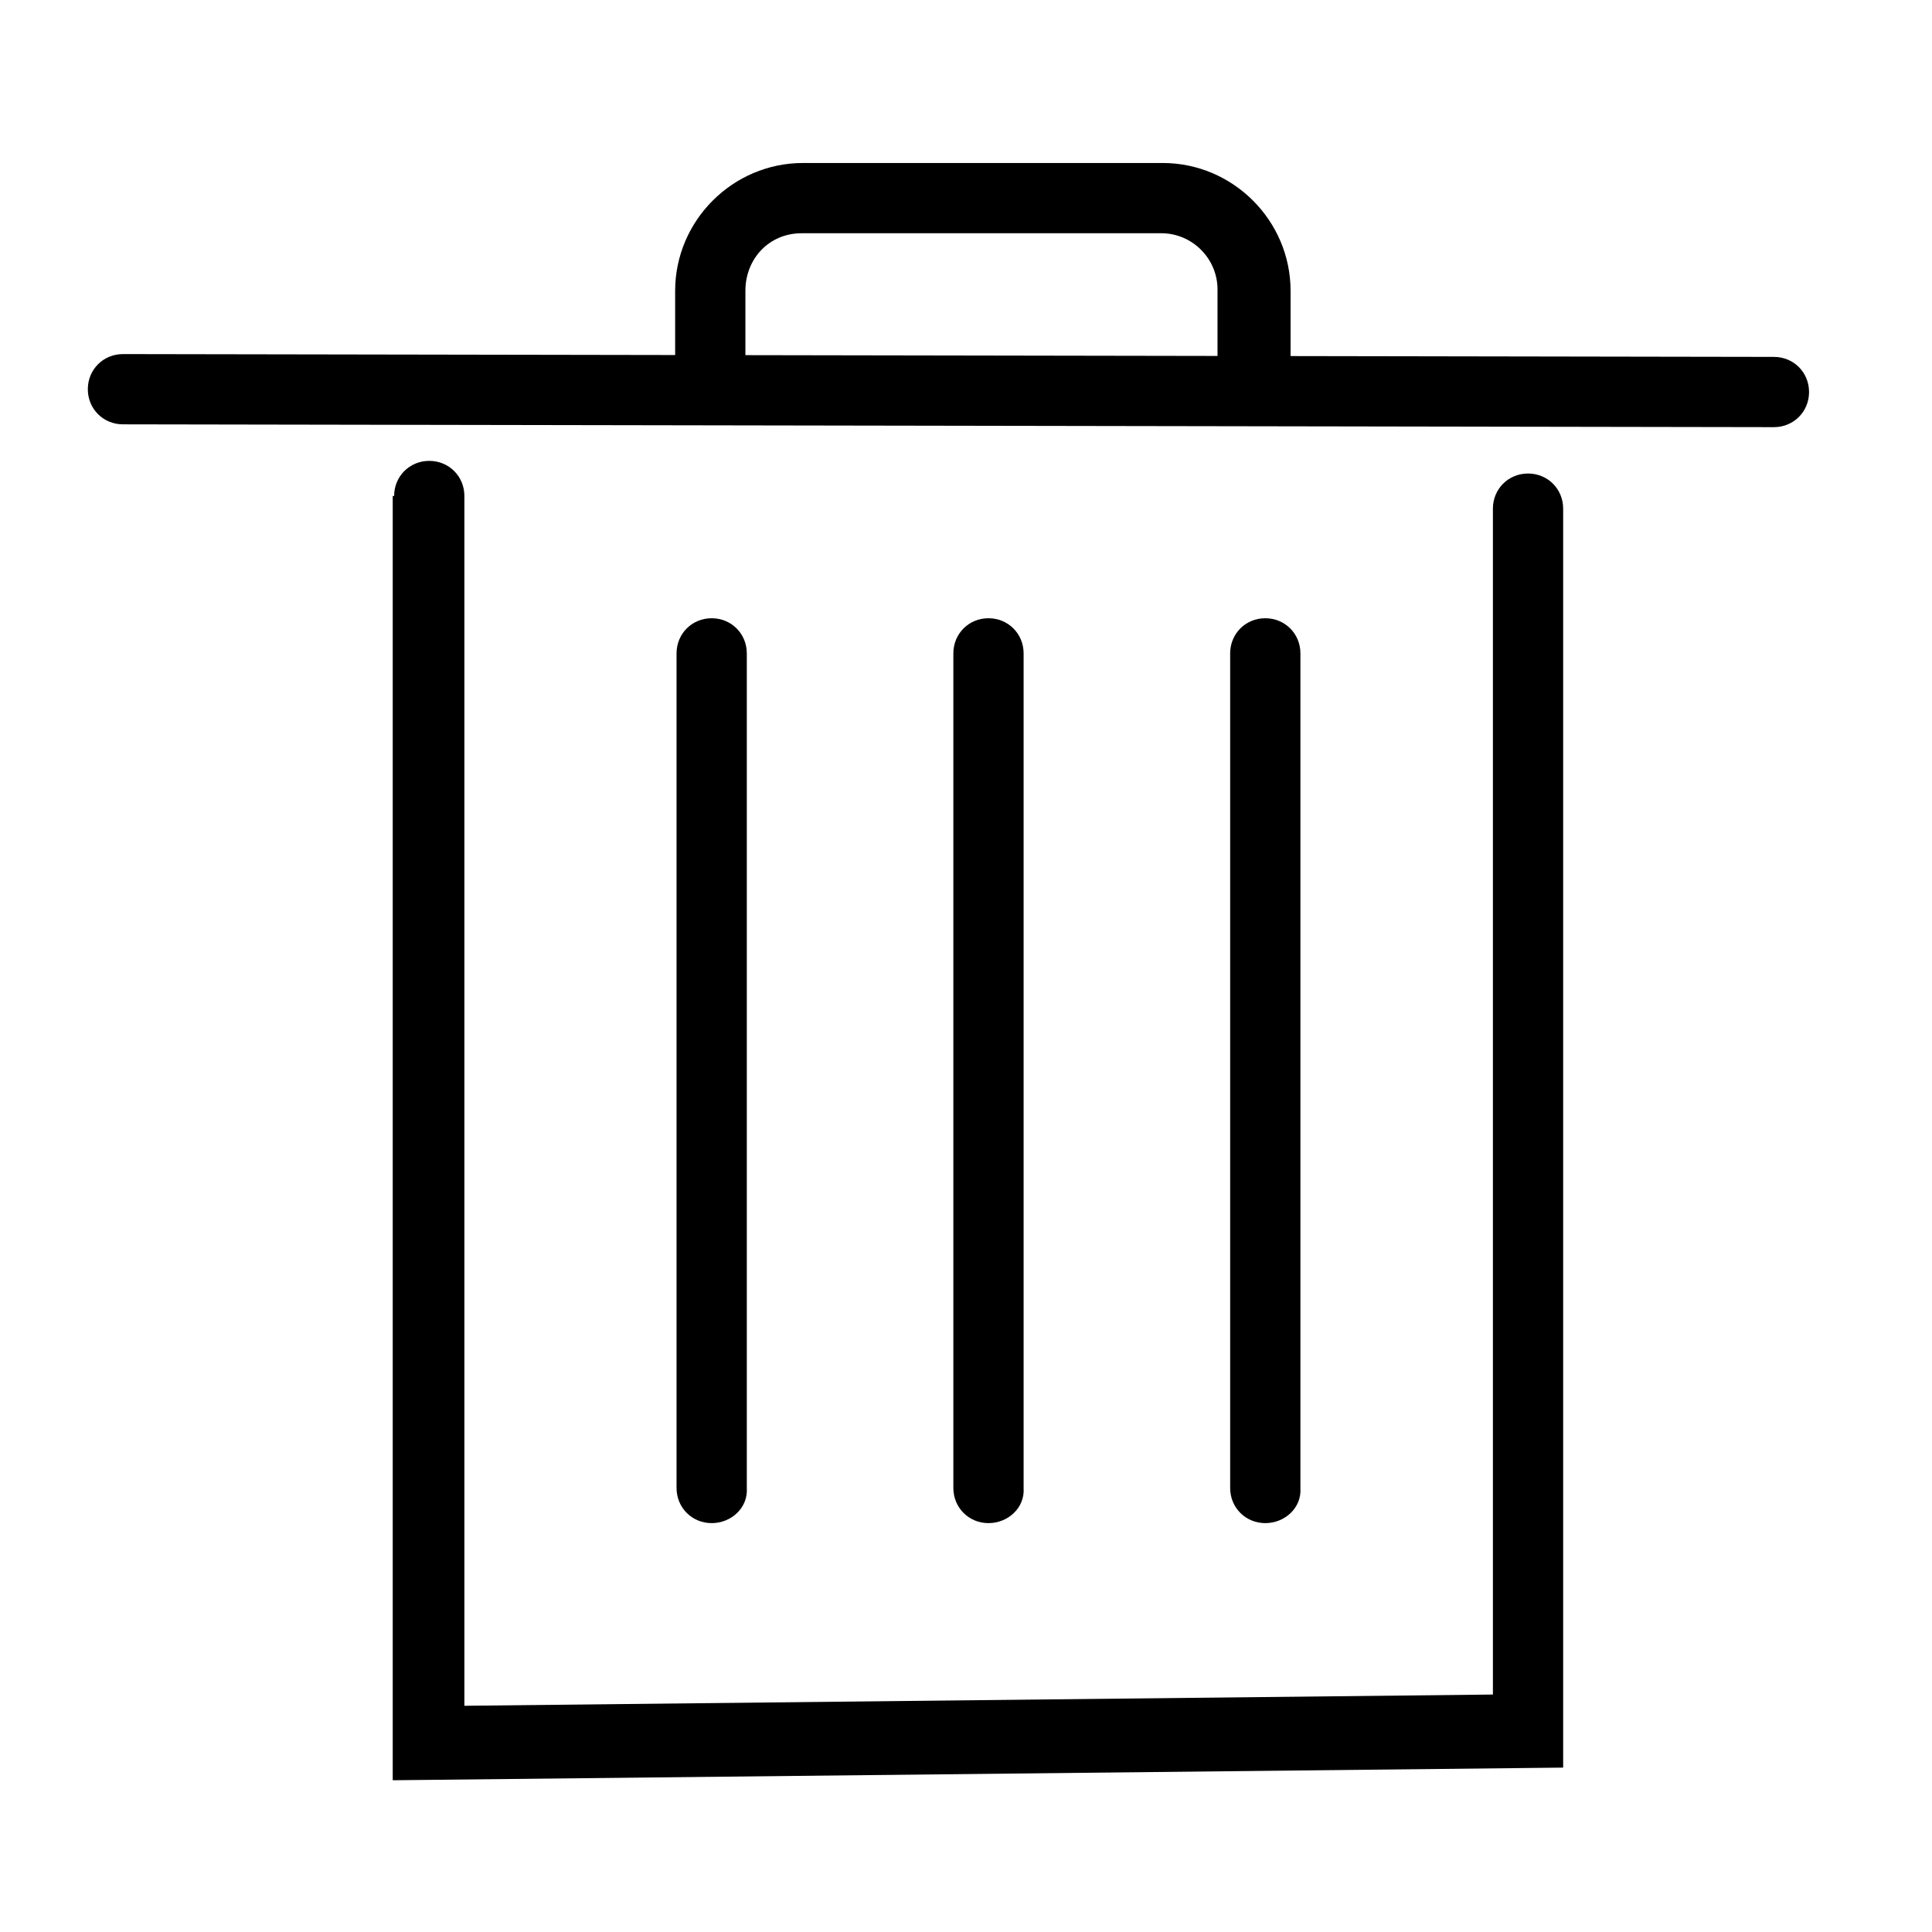
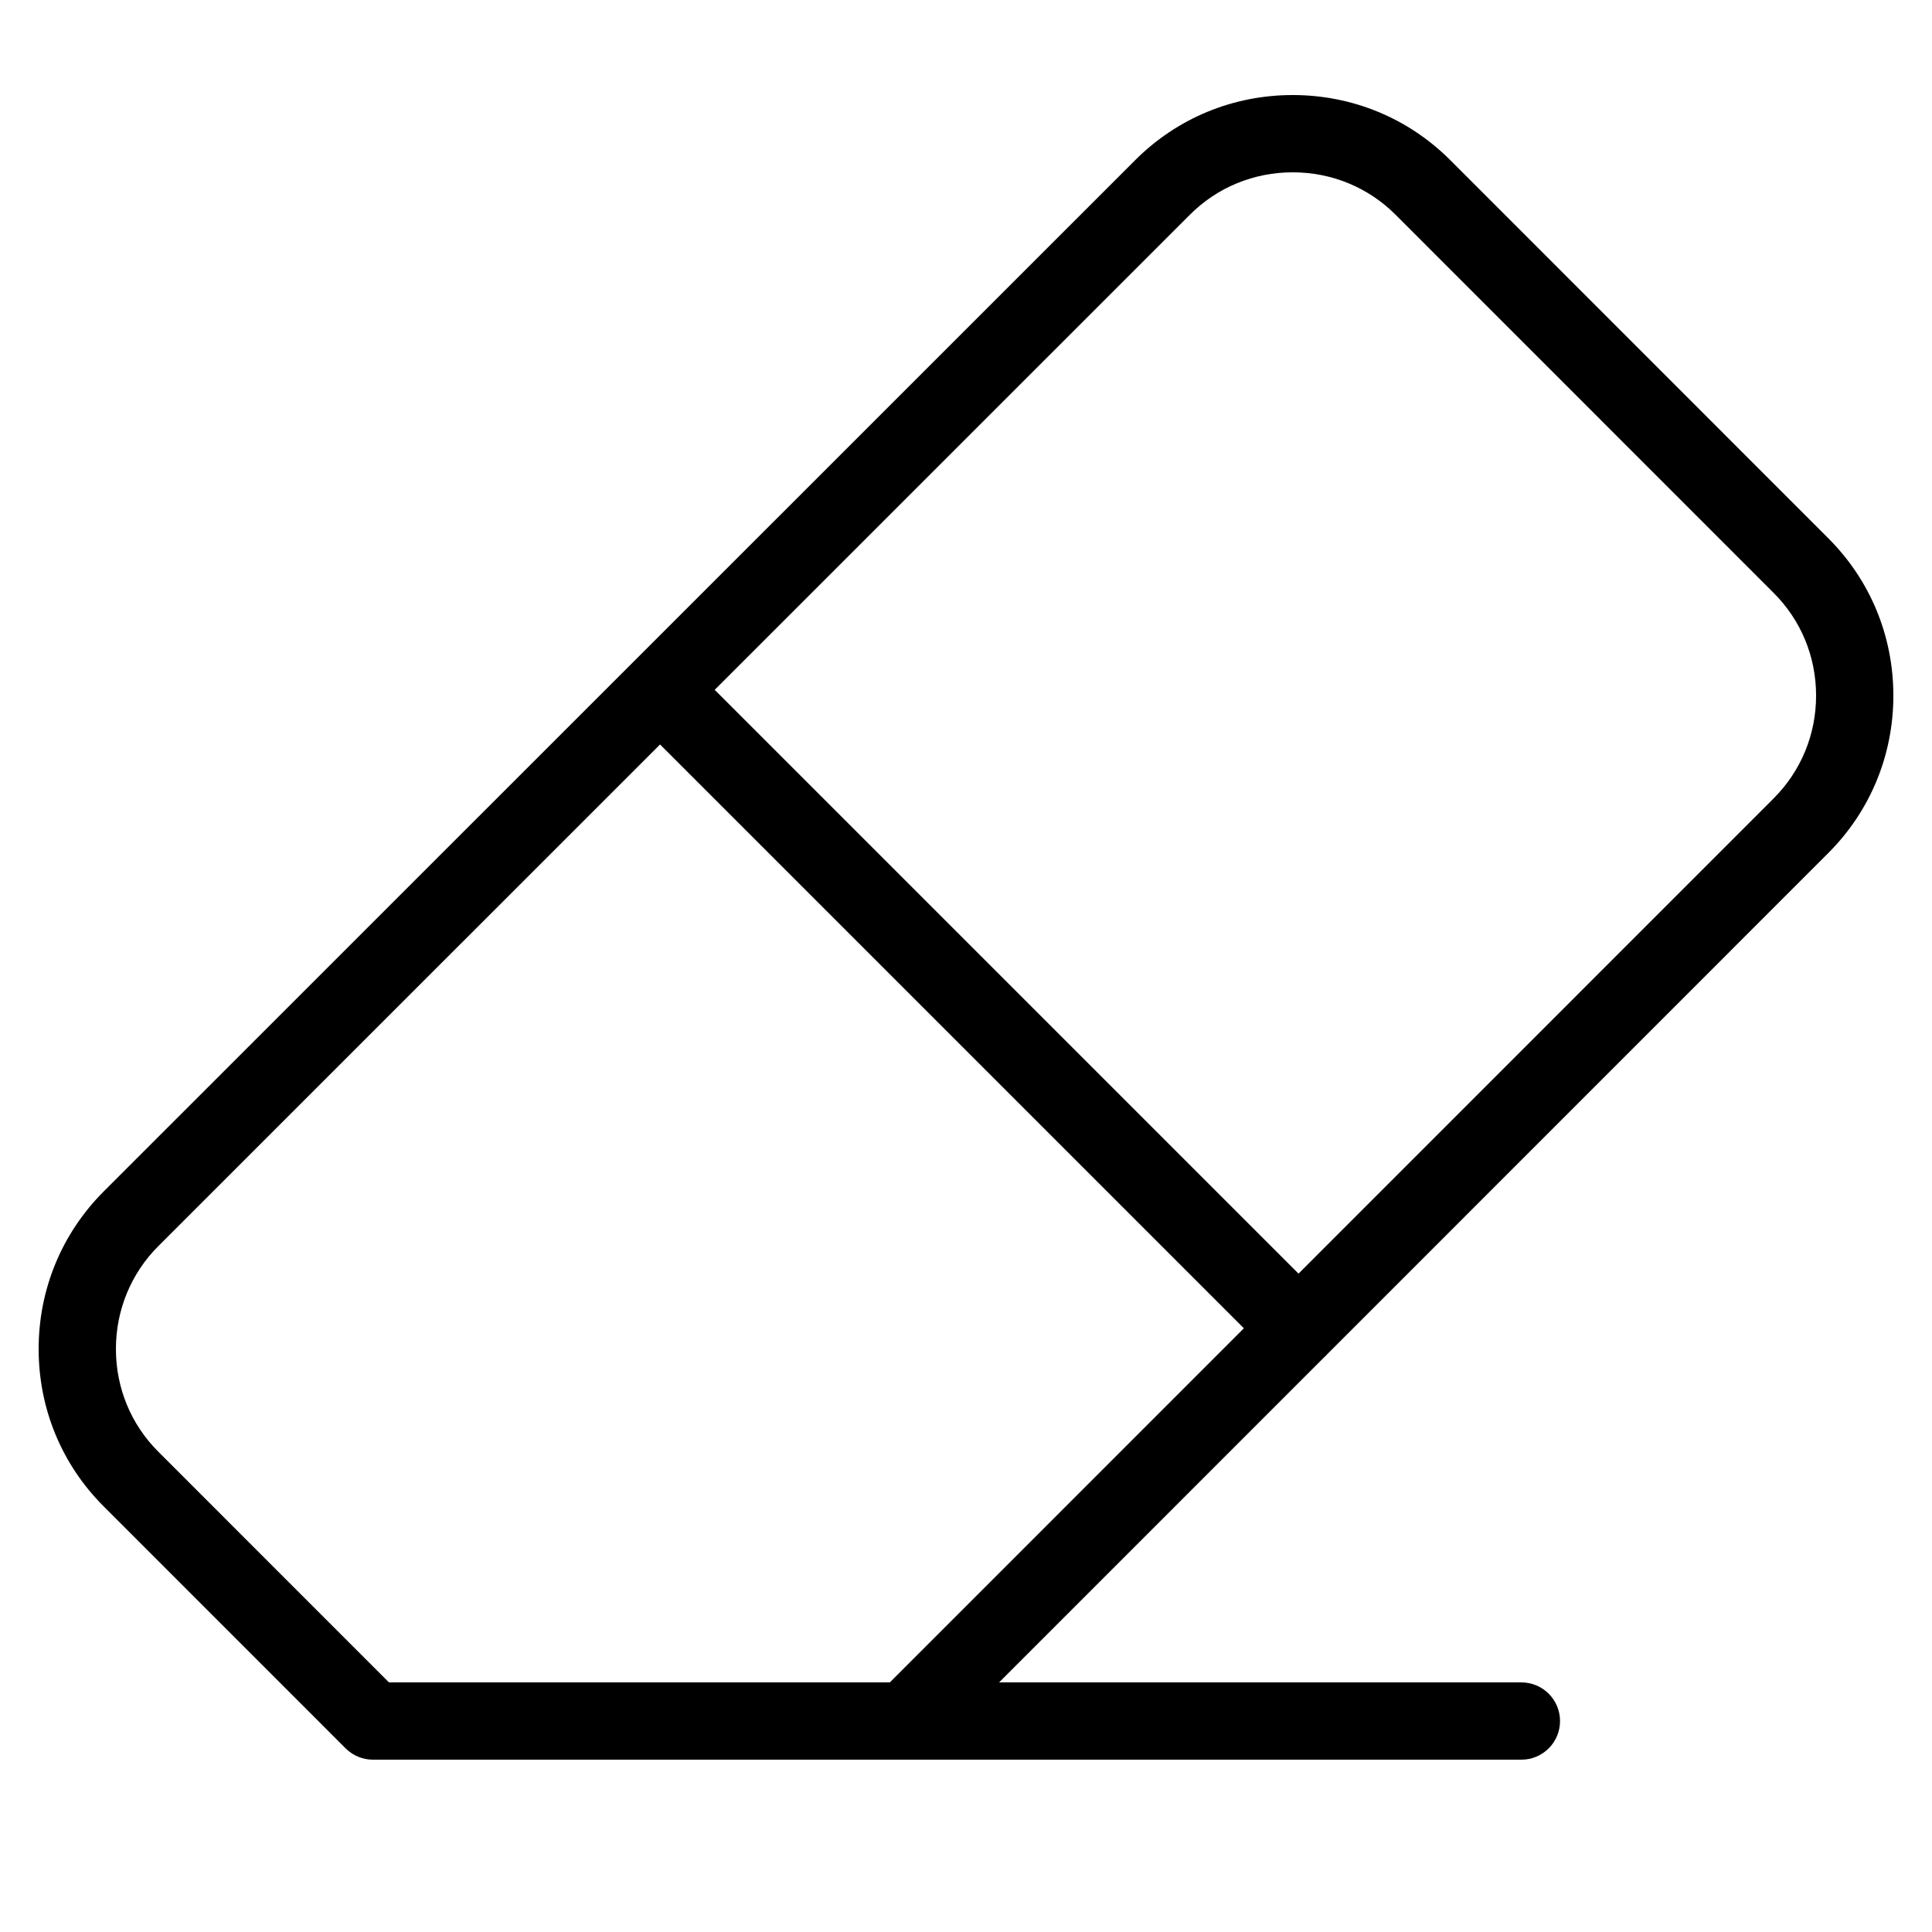
- <svg xmlns="http://www.w3.org/2000/svg" width="800px" height="800px" viewBox="0 0 1024 1100" fill="#000000" class="icon" version="1.1">
-   <path d="M32 241.6c-11.2 0-20-8.8-20-20s8.8-20 20-20l940 1.6c11.2 0 20 8.8 20 20s-8.8 20-20 20L32 241.6zM186.4 282.4c0-11.2 8.8-20 20-20s20 8.8 20 20v688.8l585.6-6.4V289.6c0-11.2 8.8-20 20-20s20 8.8 20 20v716.8l-666.4 7.2V282.4z" fill="" />
-   <path d="M682.4 867.2c-11.2 0-20-8.8-20-20V372c0-11.2 8.8-20 20-20s20 8.8 20 20v475.2c0.8 11.2-8.8 20-20 20zM367.2 867.2c-11.2 0-20-8.8-20-20V372c0-11.2 8.8-20 20-20s20 8.8 20 20v475.2c0.8 11.2-8.8 20-20 20zM524.8 867.2c-11.2 0-20-8.8-20-20V372c0-11.2 8.8-20 20-20s20 8.8 20 20v475.2c0.8 11.2-8.8 20-20 20zM655.2 213.6v-48.8c0-17.6-14.4-32-32-32H418.4c-18.4 0-32 14.4-32 32.8V208h-40v-42.4c0-40 32.8-72.8 72.8-72.8H624c40 0 72.8 32.8 72.8 72.8v48.8h-41.6z" fill="" />
+ <svg xmlns="http://www.w3.org/2000/svg" fill="#000000" height="800px" width="800px" version="1.1" id="Layer_1" viewBox="0 0 480 500" xml:space="preserve">
+   <g>
+     <g>
+       <path d="M333.142,350.846c0.115-0.115,0.215-0.239,0.323-0.357l129.681-129.706c10.878-10.878,16.864-25.368,16.855-40.8    c-0.01-15.409-5.999-29.865-16.854-40.694l-97.844-97.874c-10.853-10.845-25.326-16.817-40.75-16.817    c-15.426,0-29.895,5.974-40.741,16.82L16.855,308.329C5.974,319.21-0.012,333.713,0,349.168    c0.013,15.425,6.002,29.884,16.854,40.7l62.592,62.606c0.061,0.061,0.127,0.112,0.188,0.171c0.174,0.165,0.349,0.331,0.534,0.483    c0.082,0.067,0.171,0.126,0.255,0.19c0.175,0.135,0.349,0.271,0.532,0.395c0.07,0.047,0.145,0.085,0.215,0.13    c0.205,0.131,0.412,0.26,0.627,0.376c0.051,0.026,0.103,0.048,0.154,0.074c0.239,0.123,0.482,0.241,0.732,0.346    c0.033,0.014,0.067,0.024,0.101,0.037c0.269,0.108,0.54,0.208,0.819,0.293c0.034,0.011,0.07,0.017,0.104,0.027    c0.276,0.081,0.556,0.154,0.841,0.211c0.082,0.017,0.165,0.023,0.247,0.038c0.239,0.041,0.479,0.084,0.724,0.107    c0.33,0.033,0.663,0.051,0.998,0.051h137.91h159.308c5.522,0,10-4.478,10-10c0-5.522-4.478-10-10-10H248.566l84.22-84.236    C332.904,351.06,333.027,350.96,333.142,350.846z M220.285,435.404H90.66l-59.675-59.689    c-7.076-7.054-10.977-16.487-10.985-26.563c-0.008-10.106,3.897-19.582,10.996-26.681l129.825-129.803l151.091,151.091    L220.285,435.404z M174.965,178.527L297.953,55.56c7.069-7.069,16.516-10.963,26.6-10.963c10.085,0,19.536,3.895,26.609,10.962    l97.85,97.88c7.08,7.063,10.982,16.493,10.989,26.557c0.006,10.085-3.899,19.547-10.998,26.645l-122.95,122.974L174.965,178.527z" />
+     </g>
+   </g>
</svg>
